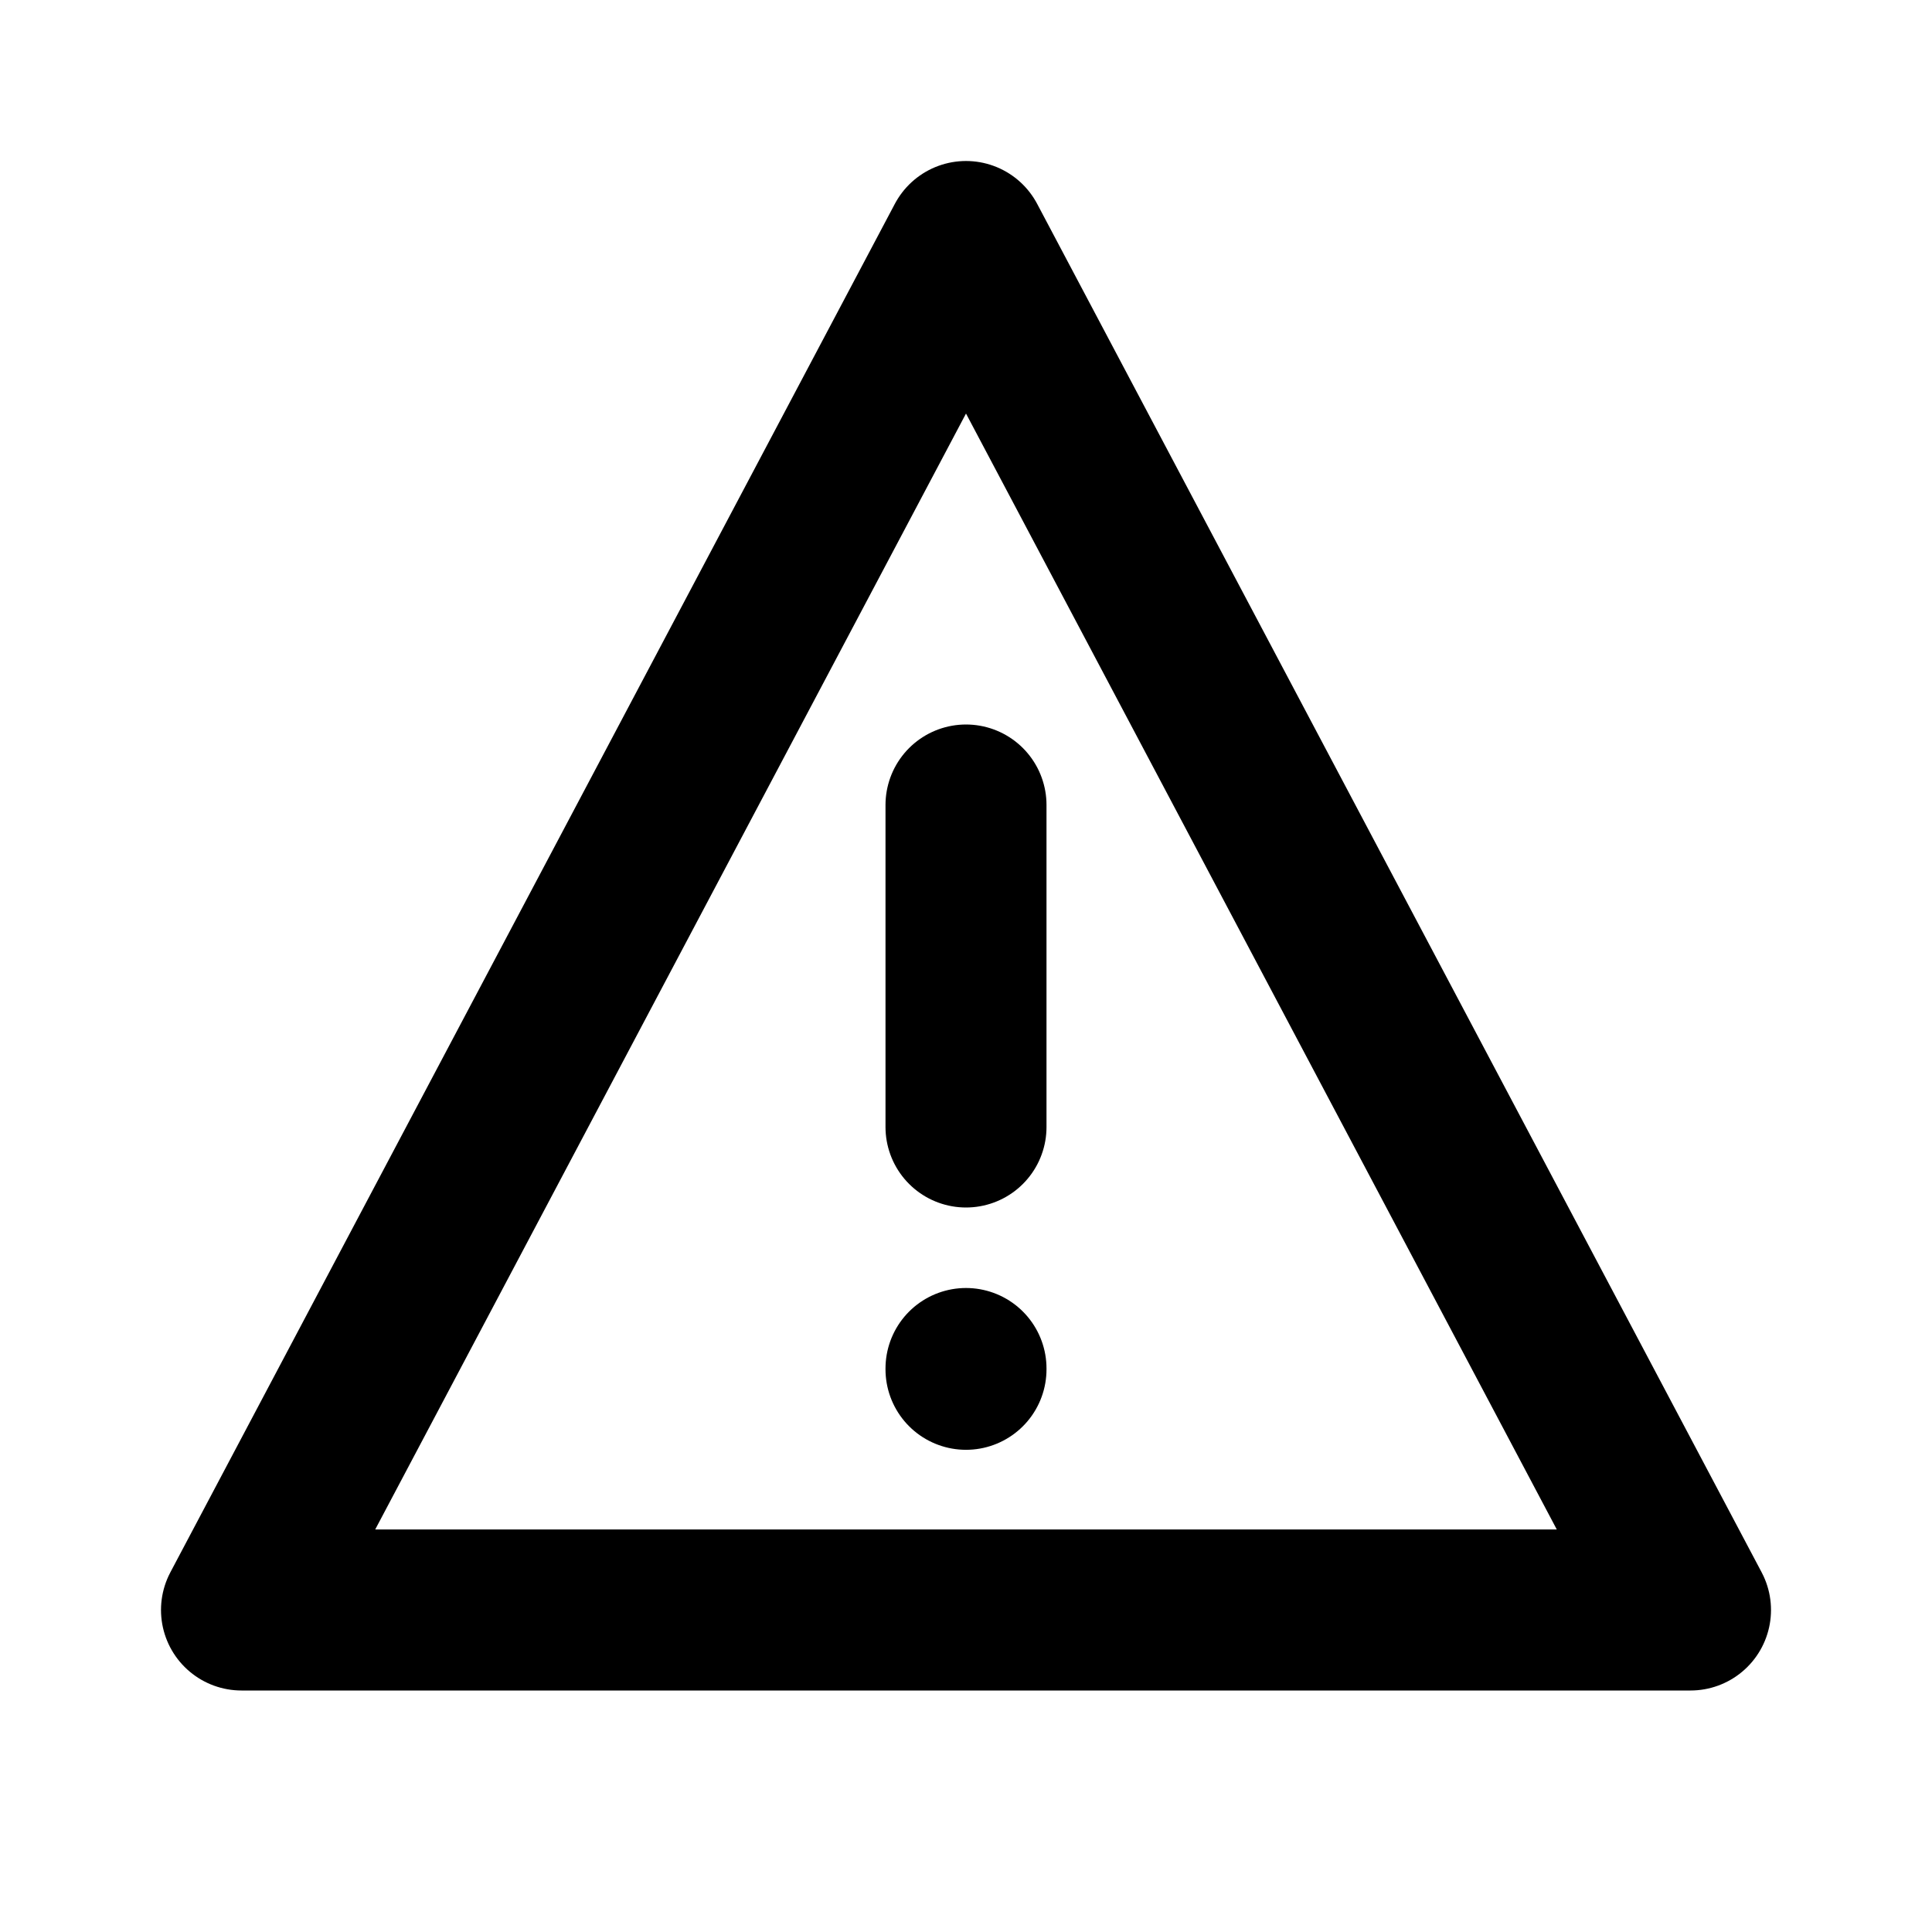
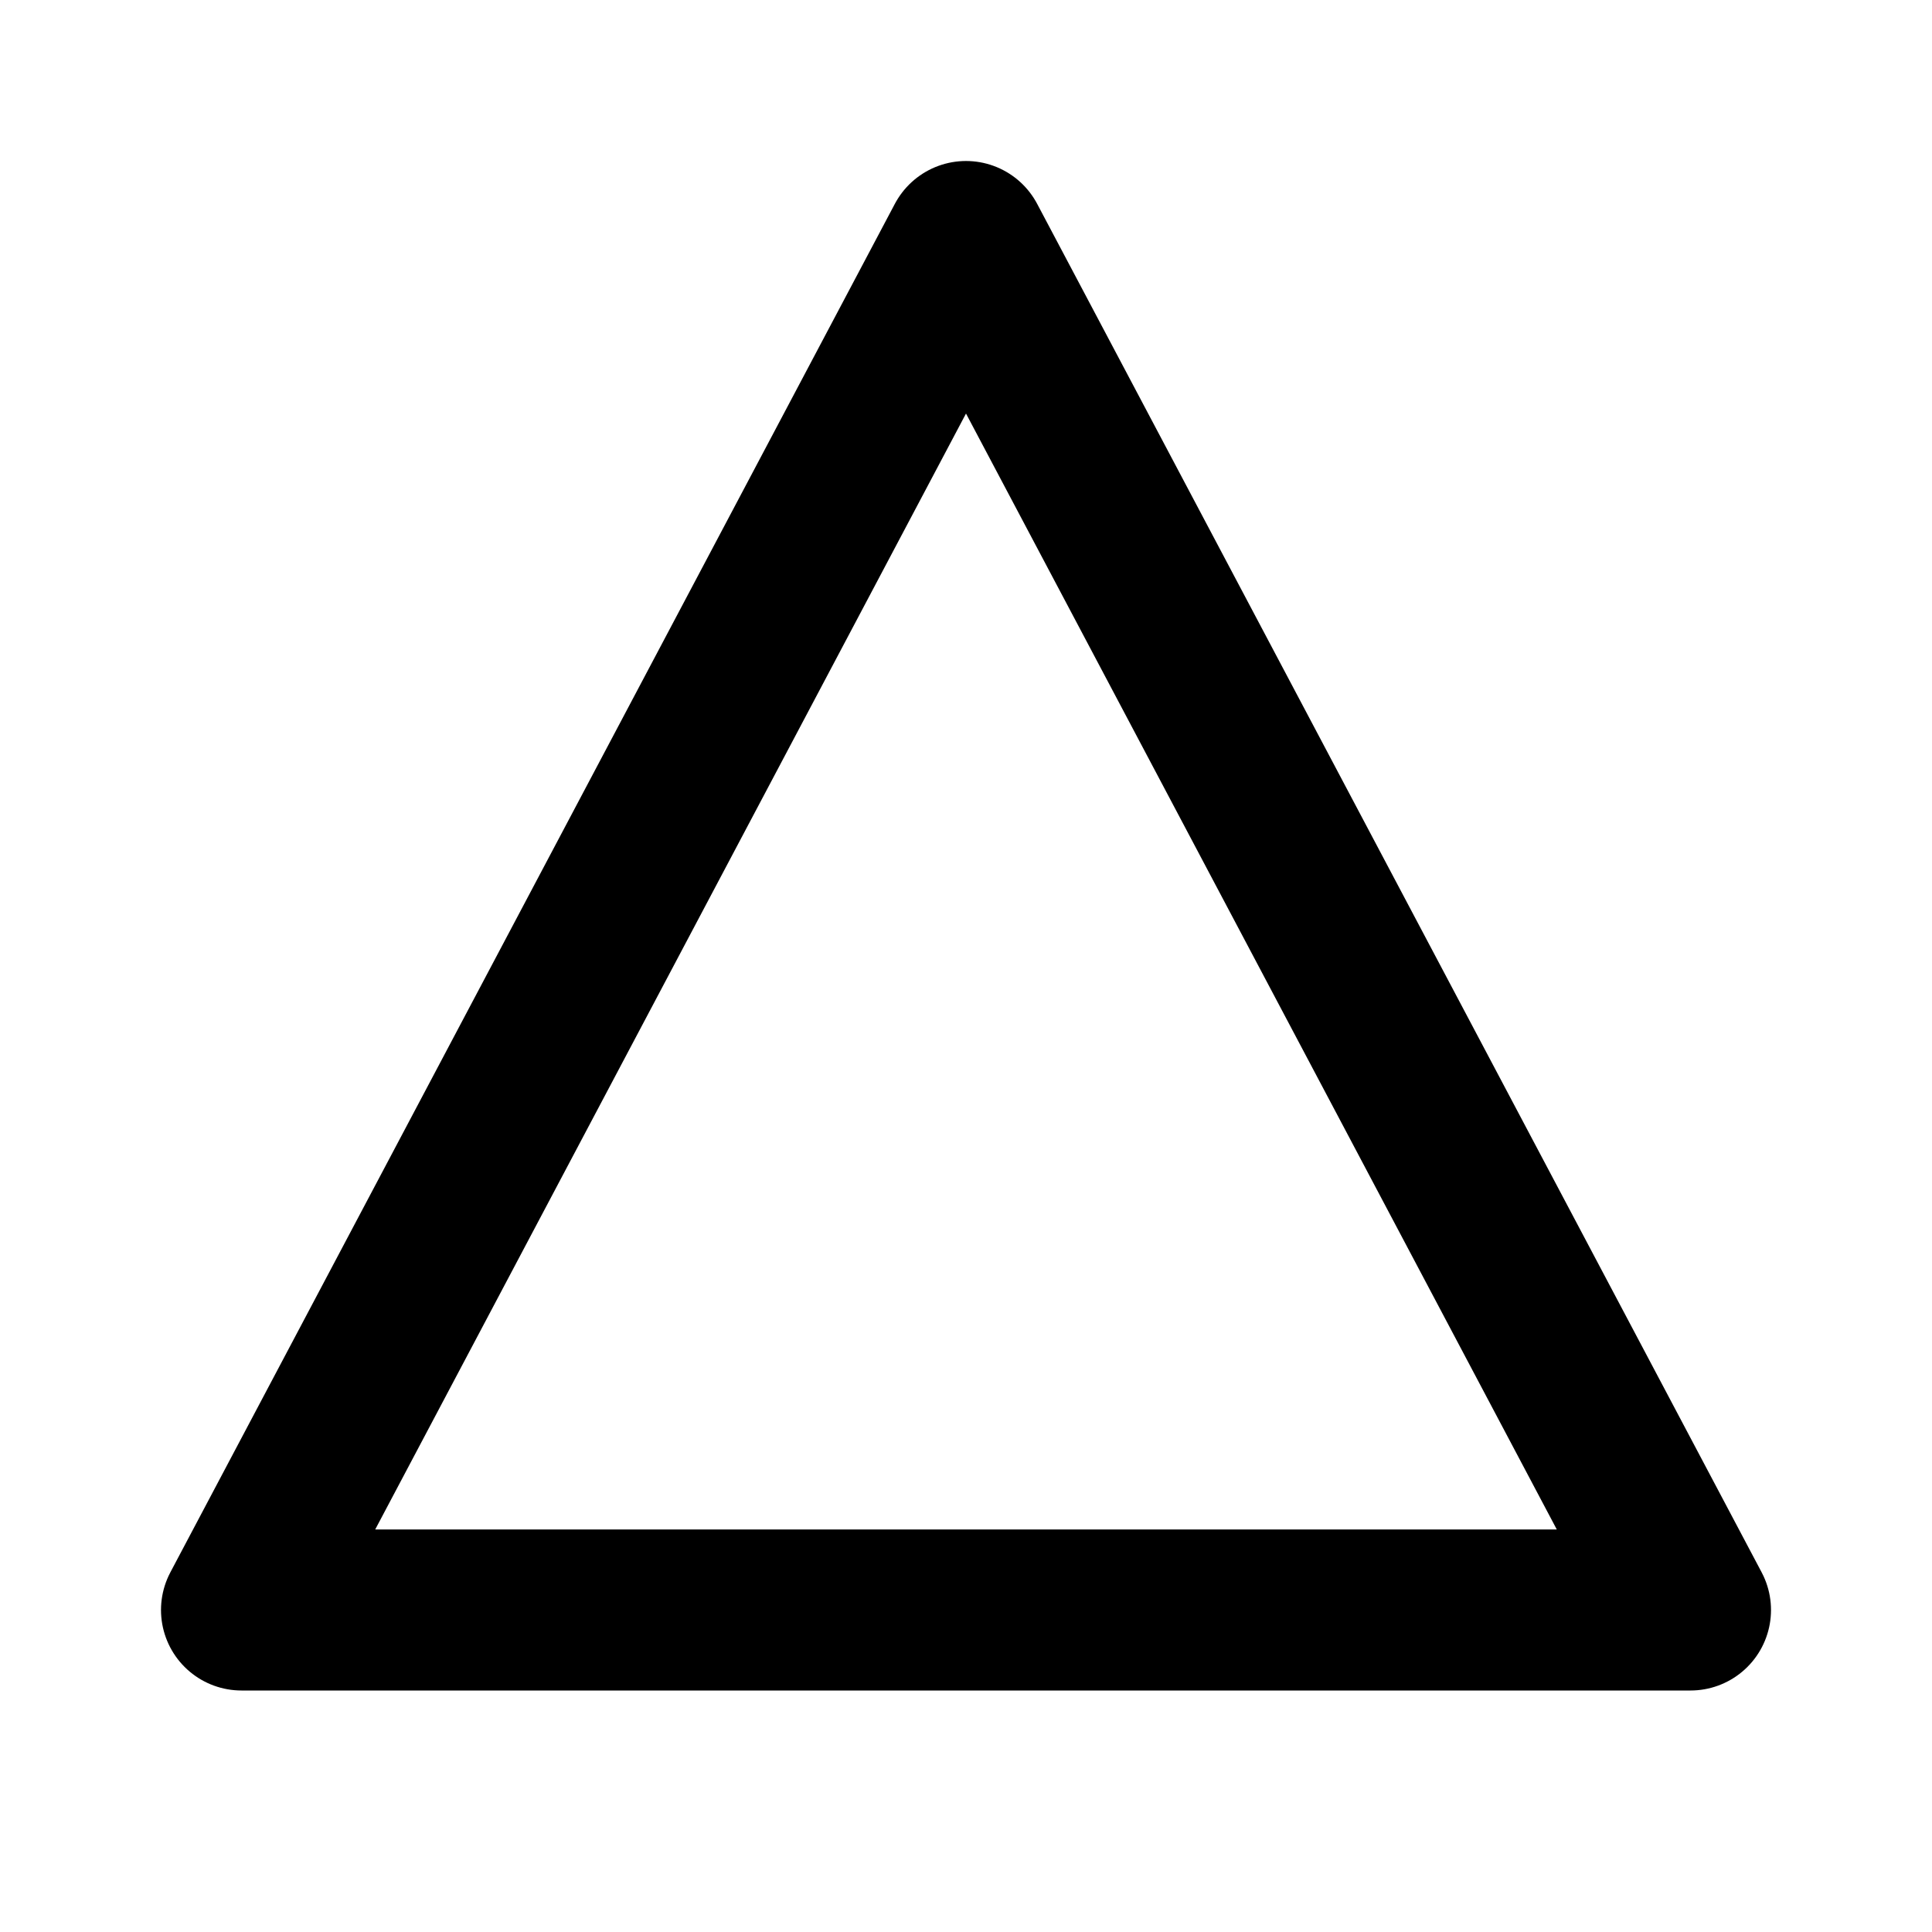
<svg xmlns="http://www.w3.org/2000/svg" width="1em" height="1em" viewBox="0 0 24 24">
  <g fill="none" stroke="currentColor" stroke-linecap="round" stroke-linejoin="round" stroke-width="2">
-     <path stroke-dasharray="60" d="M12 3l9 17h-18l9 -17Z" stroke-dashoffset="0" />
-     <path stroke-dasharray="6" stroke-dashoffset="0" d="M12 10v4" />
-     <path stroke-dasharray="4" stroke-dashoffset="0" d="M12 17v0.01" />
+     <path stroke-dasharray="60" d="M12 3l9 17h-18l9 -17Z">
+       <animate fill="freeze" attributeName="stroke-dashoffset" dur="0.6s" values="60;0" />
+     </path>
+     <path stroke-dasharray="6" stroke-dashoffset="6" d="M12 10v4">
+       <animate fill="freeze" attributeName="stroke-dashoffset" begin="0.7s" dur="0.2s" to="0" />
+     </path>
+     <path stroke-dasharray="4" stroke-dashoffset="4" d="M12 17v0.01">
+       <animate fill="freeze" attributeName="stroke-dashoffset" begin="0.7s" dur="0.2s" to="0" />
+     </path>
  </g>
</svg>
